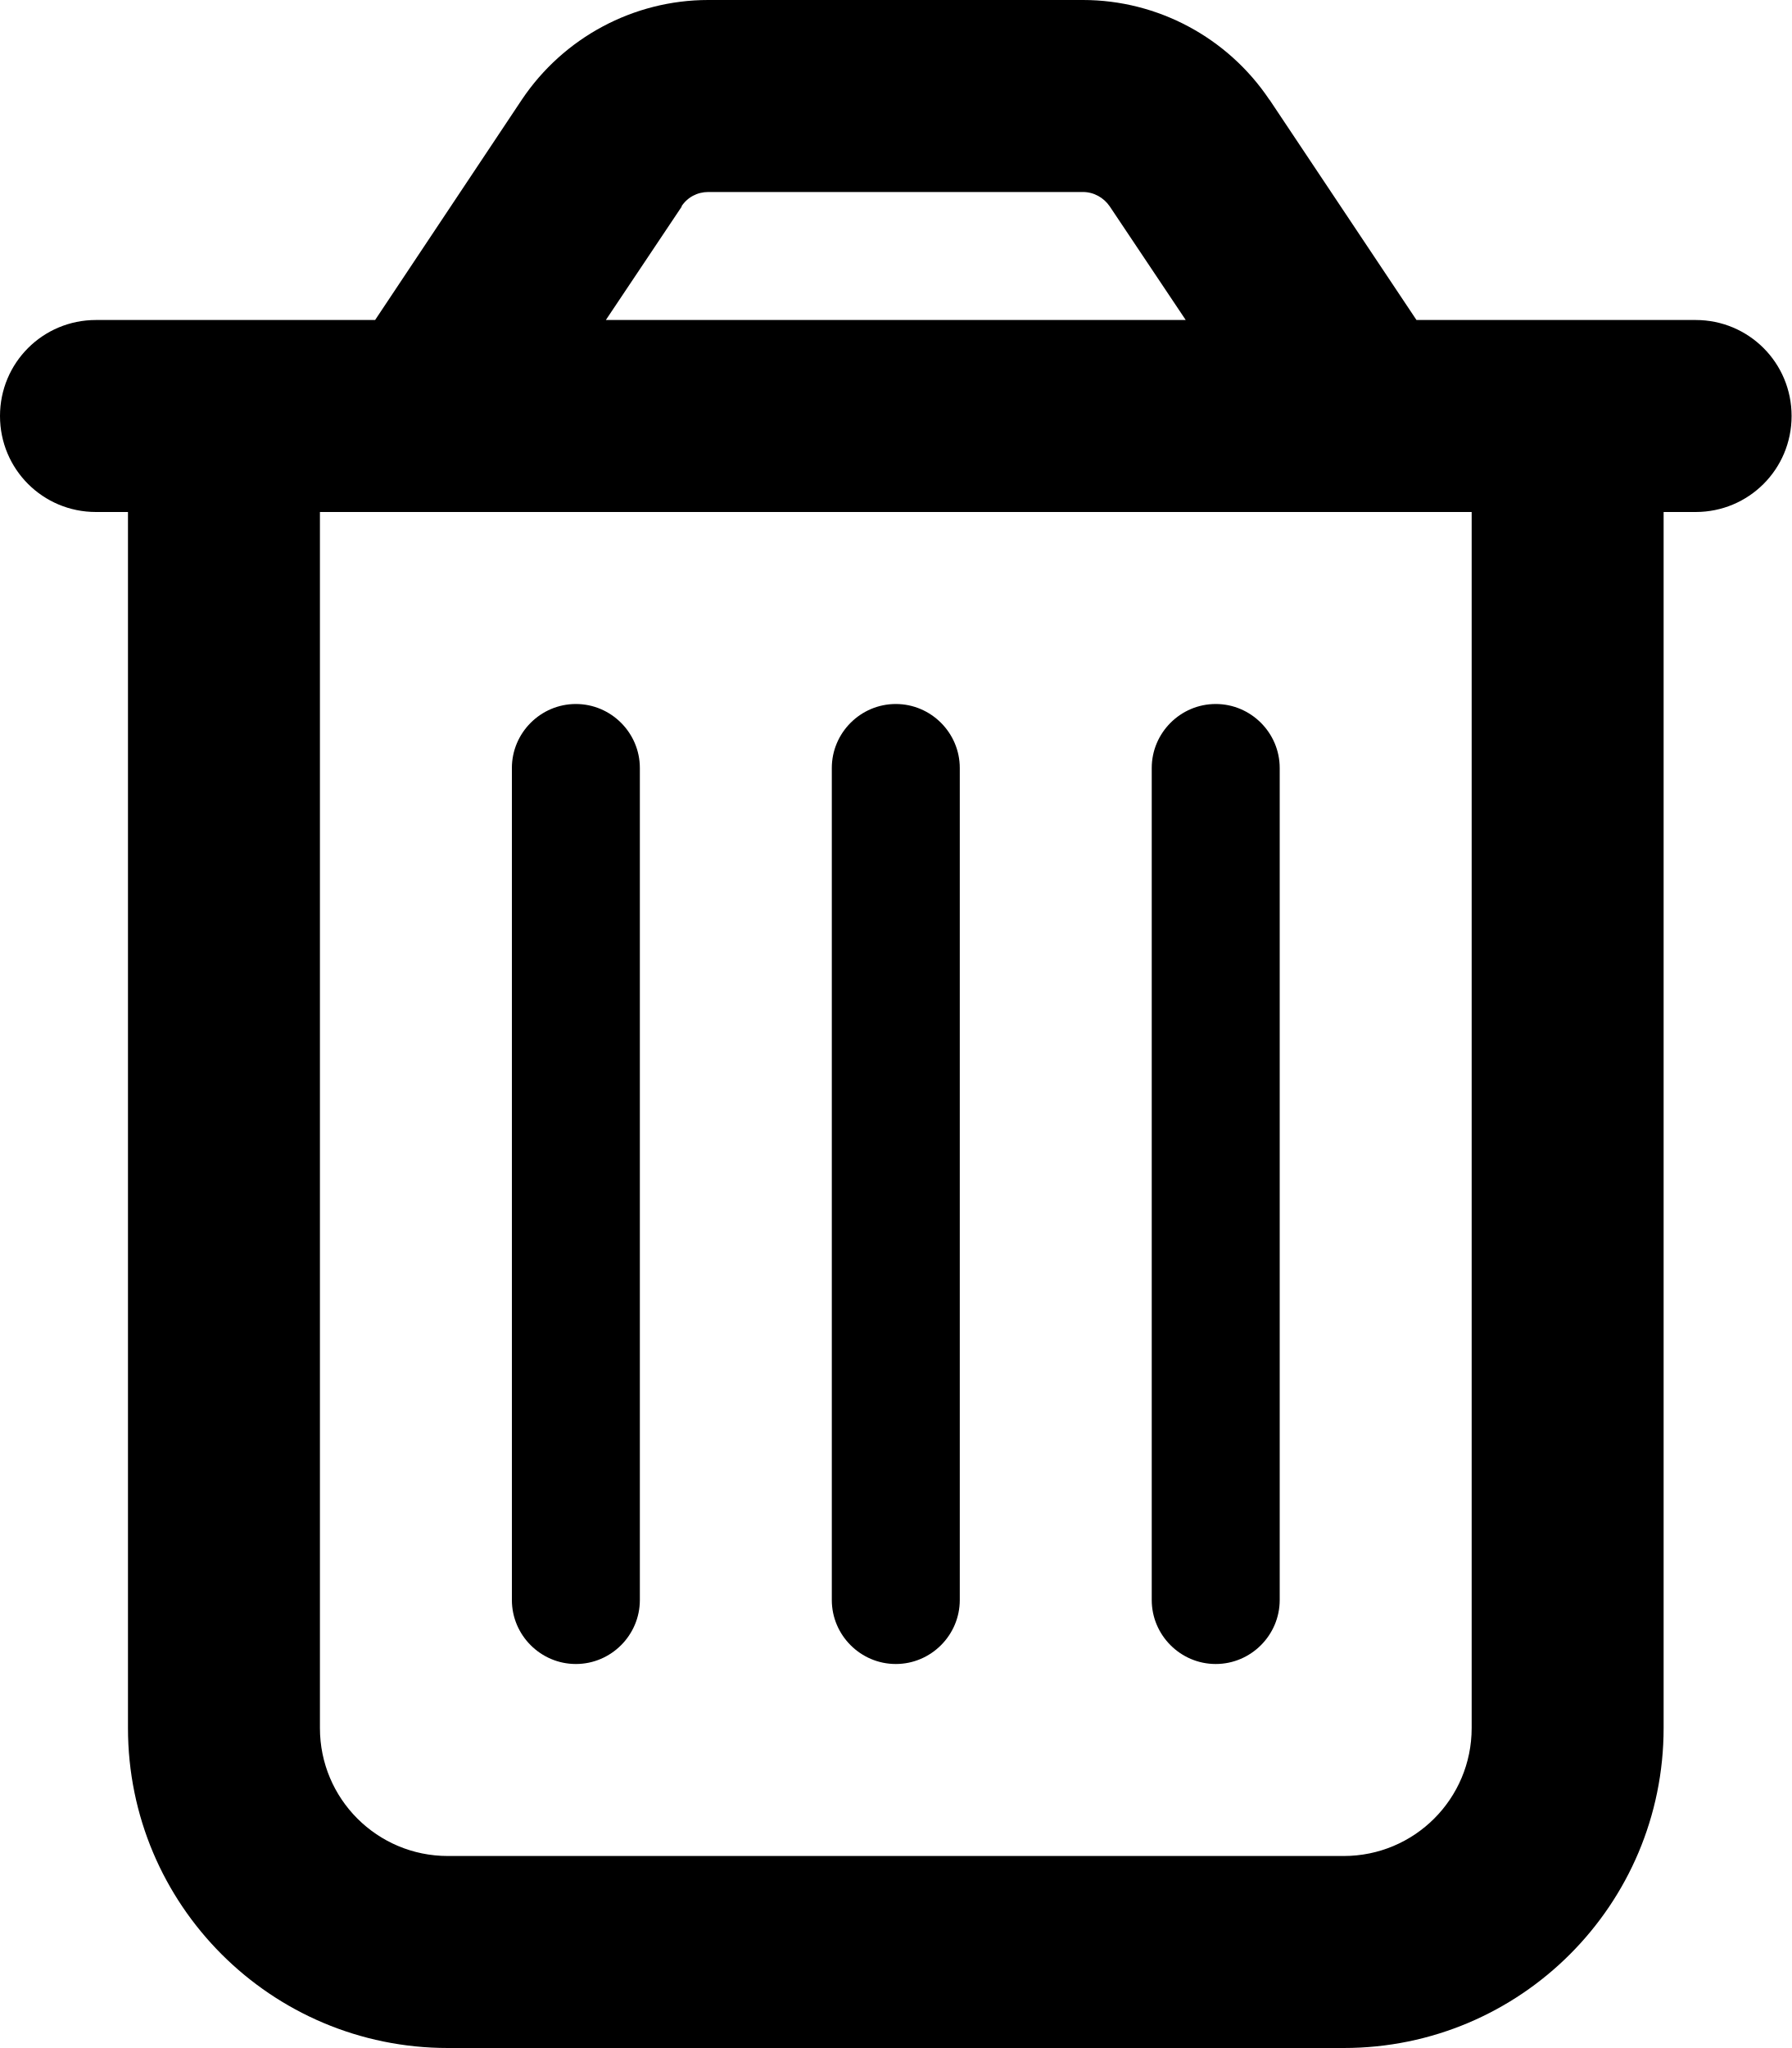
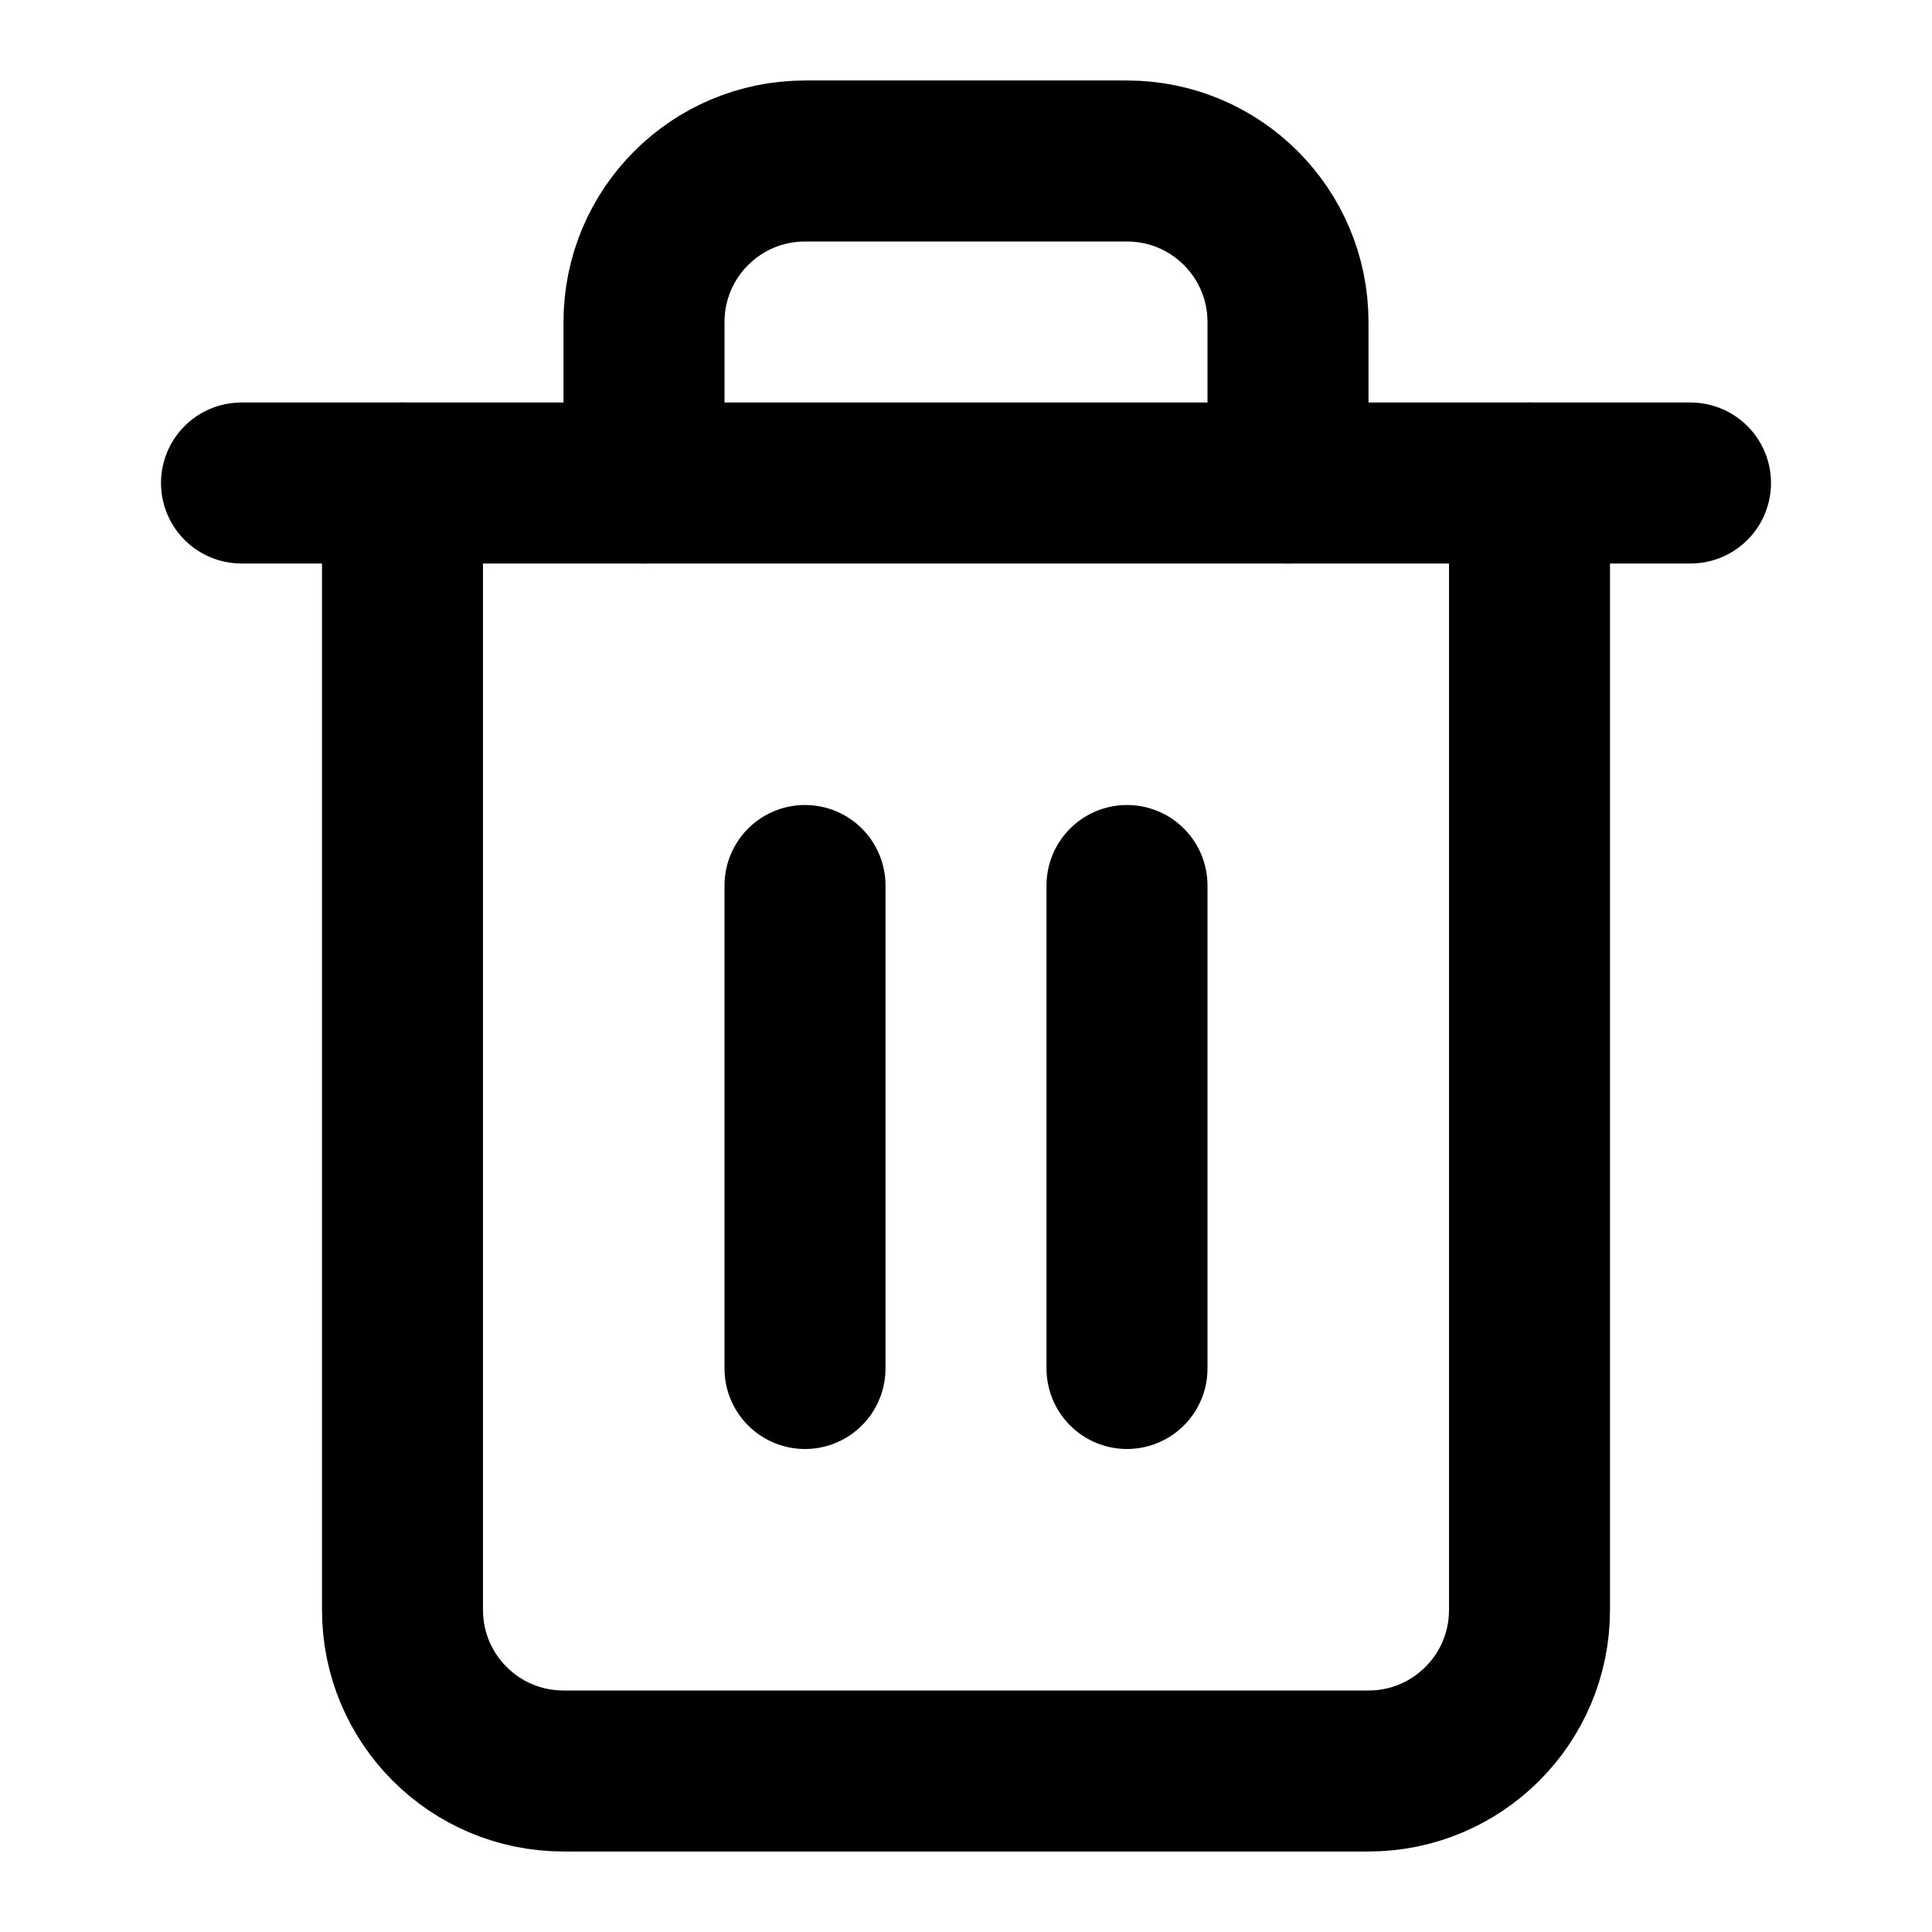
- <svg xmlns="http://www.w3.org/2000/svg" viewBox="0 0 448 512">
-   <path d="M170.5 51.6L151.5 80h145l-19-28.4c-1.5-2.2-4-3.6-6.7-3.6H177.1c-2.7 0-5.2 1.3-6.7 3.6zm147-26.6L354.2 80H368h48 8c13.3 0 24 10.7 24 24s-10.7 24-24 24h-8V432c0 44.2-35.8 80-80 80H112c-44.2 0-80-35.8-80-80V128H24c-13.3 0-24-10.7-24-24S10.7 80 24 80h8H80 93.8l36.7-55.1C140.9 9.4 158.4 0 177.1 0h93.7c18.7 0 36.2 9.4 46.6 24.9zM80 128V432c0 17.7 14.3 32 32 32H336c17.7 0 32-14.3 32-32V128H80zm80 64V400c0 8.8-7.2 16-16 16s-16-7.2-16-16V192c0-8.8 7.2-16 16-16s16 7.2 16 16zm80 0V400c0 8.8-7.2 16-16 16s-16-7.2-16-16V192c0-8.8 7.2-16 16-16s16 7.2 16 16zm80 0V400c0 8.8-7.2 16-16 16s-16-7.2-16-16V192c0-8.8 7.2-16 16-16s16 7.2 16 16z" />
+ <svg xmlns="http://www.w3.org/2000/svg" width="24" height="24" viewBox="0 0 24 24" fill="none" stroke="currentColor" stroke-width="2" stroke-linecap="round" stroke-linejoin="round" class="feather feather-trash-2">
+   <polyline points="3 6 5 6 21 6" />
+   <path d="M19 6v14a2 2 0 0 1-2 2H7a2 2 0 0 1-2-2V6m3 0V4a2 2 0 0 1 2-2h4a2 2 0 0 1 2 2v2" />
+   <line x1="10" y1="11" x2="10" y2="17" />
+   <line x1="14" y1="11" x2="14" y2="17" />
</svg>
